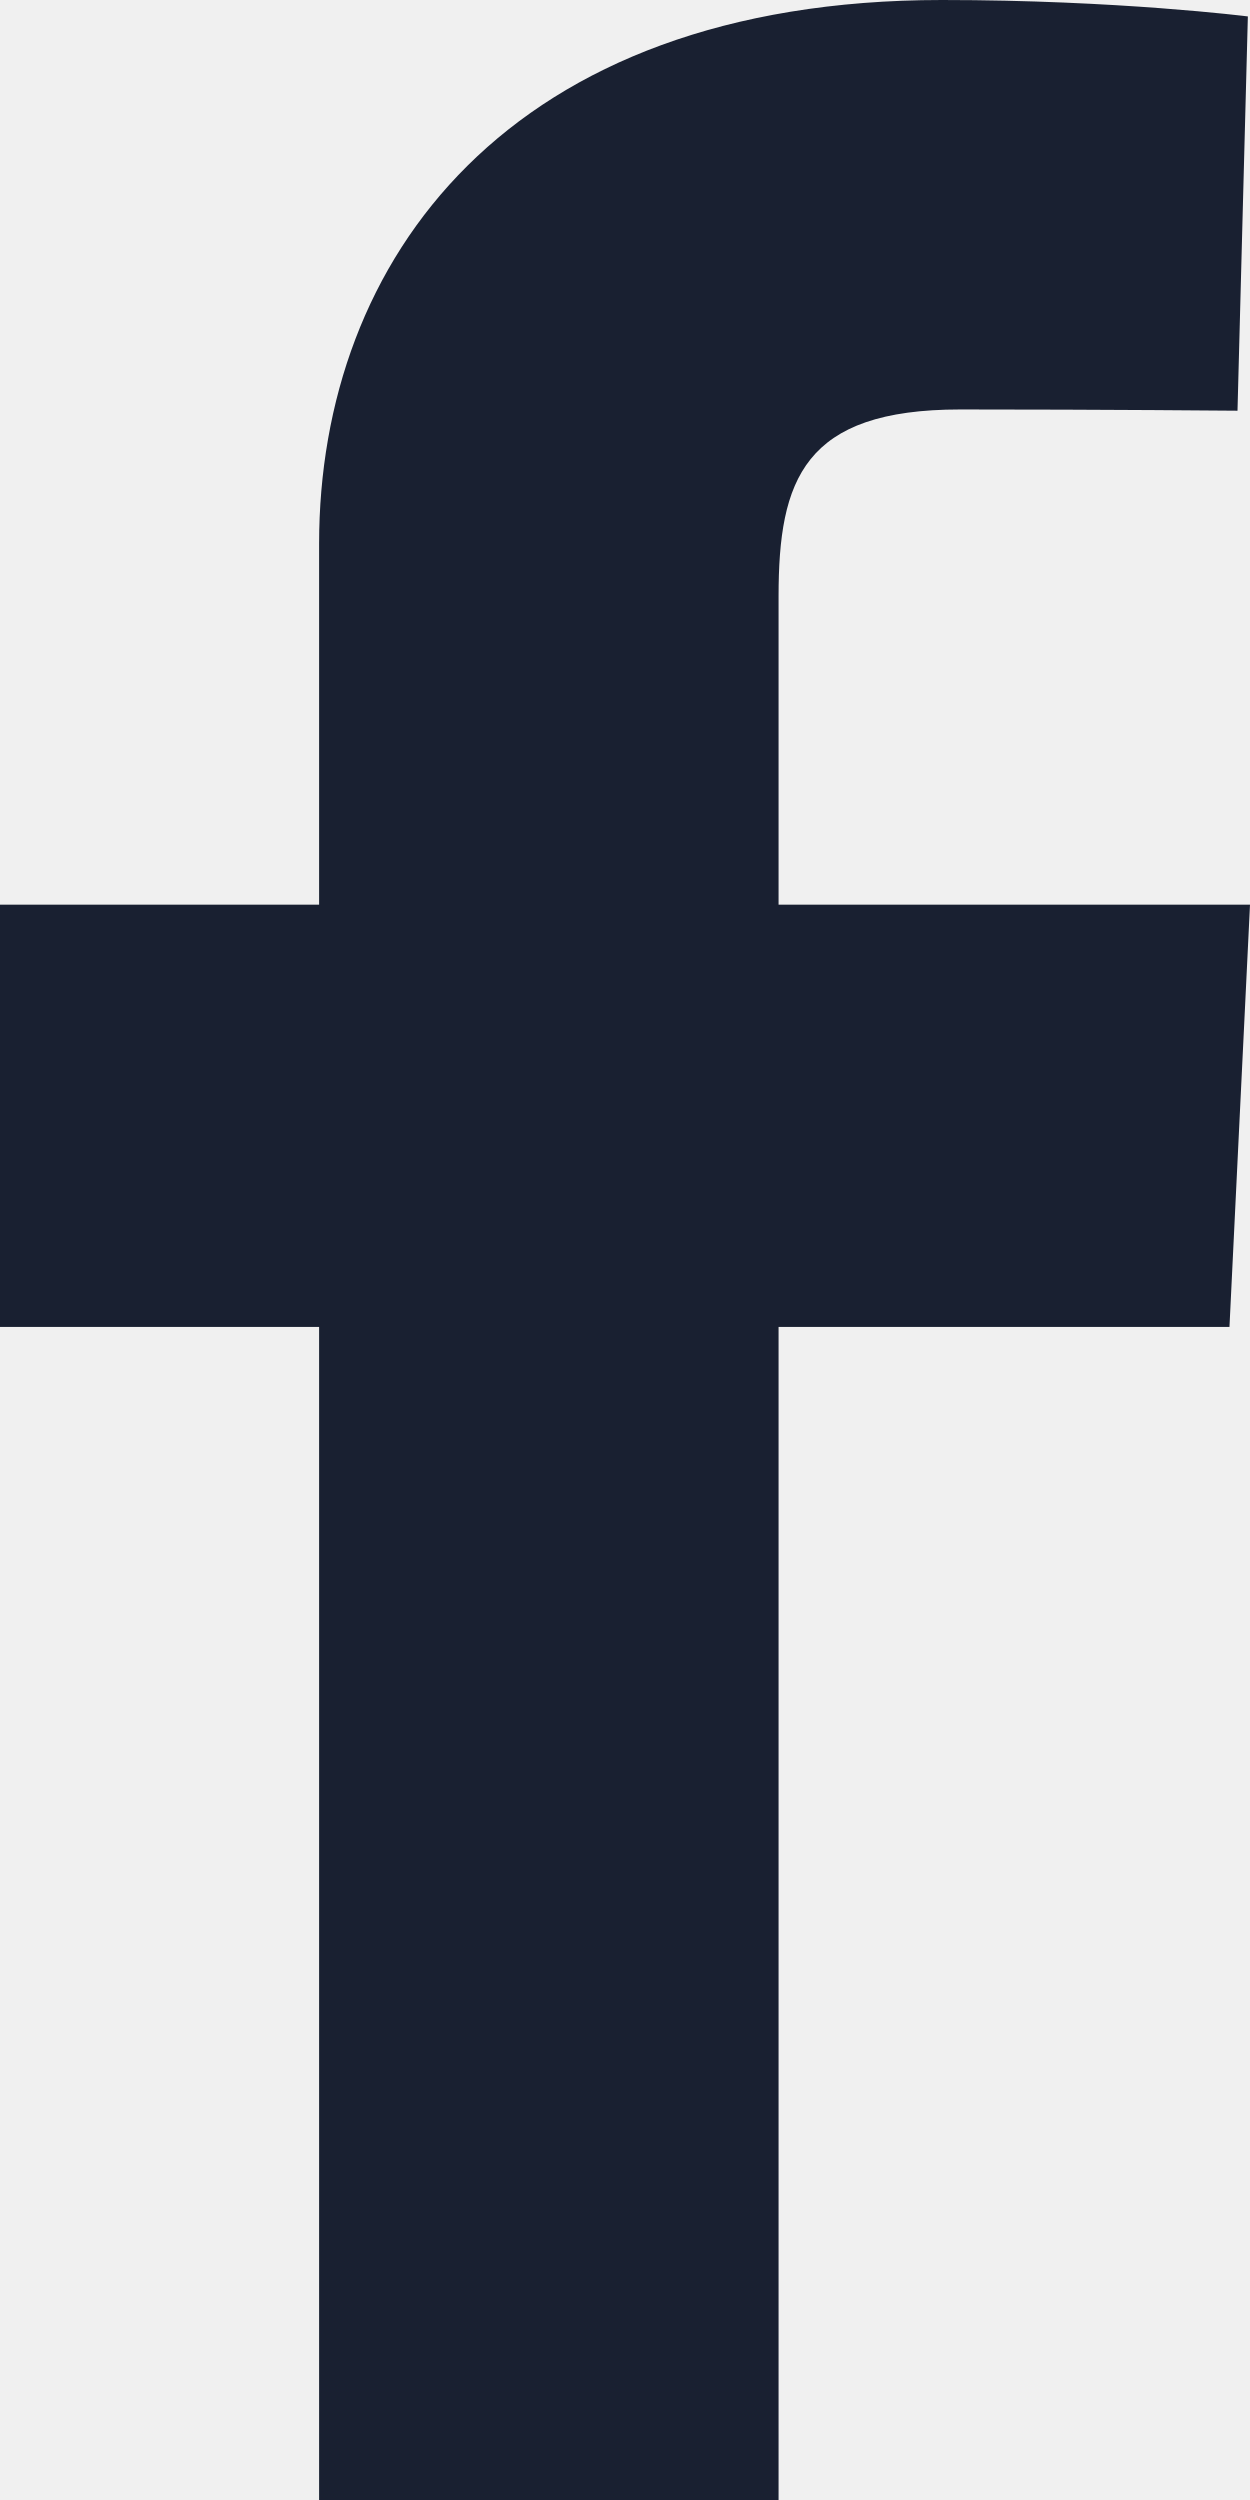
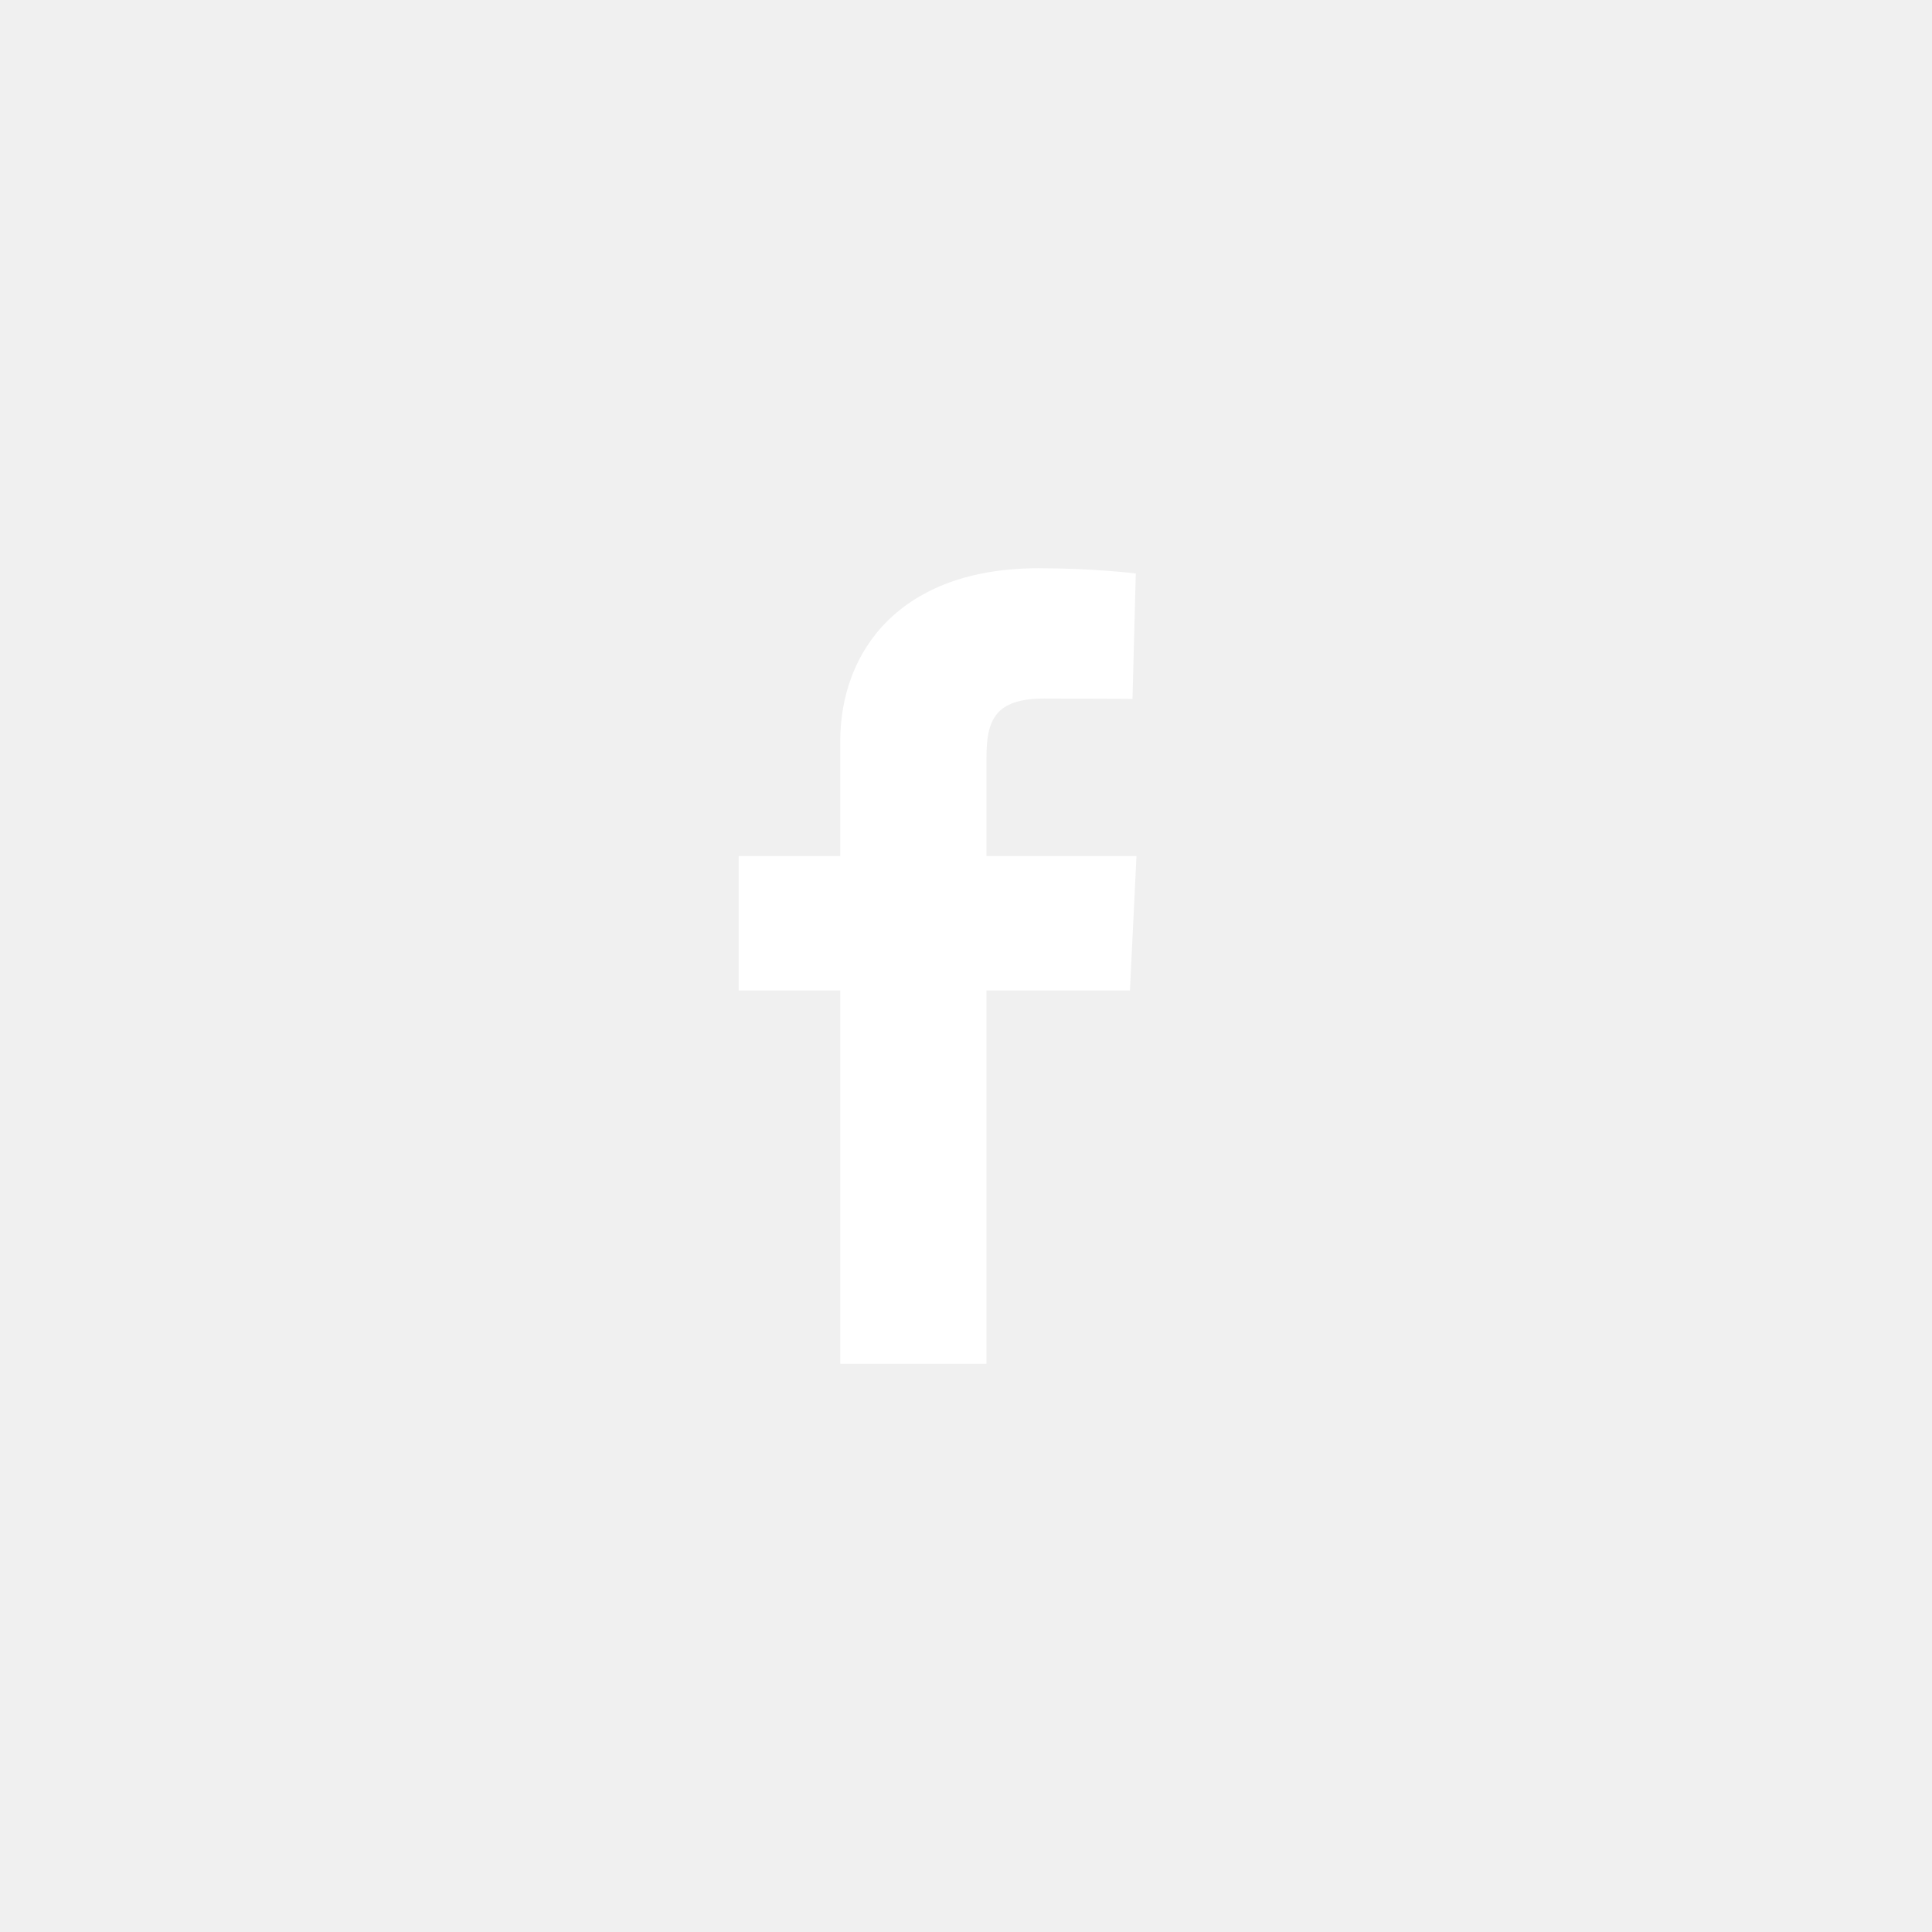
- <svg xmlns="http://www.w3.org/2000/svg" width="7" height="14" viewBox="0 0 7 14" fill="none">
-   <g clip-path="url(#clip0_2057_12300)">
-     <path d="M1.787 14V7.431H0V5.066H1.787V3.045C1.787 1.458 2.842 0 5.275 0C6.259 0 6.988 0.092 6.988 0.092L6.93 2.3C6.93 2.3 6.188 2.293 5.377 2.293C4.5 2.293 4.36 2.686 4.36 3.339V5.066H7L6.885 7.431H4.36V14H1.787Z" fill="#192031" />
+ <svg xmlns="http://www.w3.org/2000/svg" width="34" height="34" viewBox="0 0 34 34" fill="none">
+   <g clip-path="url(#clip0_5219_4925)">
+     <path d="M14.787 24V17.431H13V15.066H14.787V13.045C14.787 11.458 15.842 10 18.275 10C19.259 10 19.988 10.092 19.988 10.092L19.93 12.3C19.93 12.3 19.188 12.293 18.377 12.293C17.5 12.293 17.36 12.686 17.36 13.338V15.066H20L19.885 17.431H17.36V24H14.787" fill="white" />
  </g>
  <defs>
-     <clipPath id="clip0_2057_12300">
-       <rect width="7" height="14" fill="white" />
+     <clipPath id="clip0_5219_4925">
+       <rect width="7" height="14" fill="white" transform="translate(13 10)" />
    </clipPath>
  </defs>
</svg>
